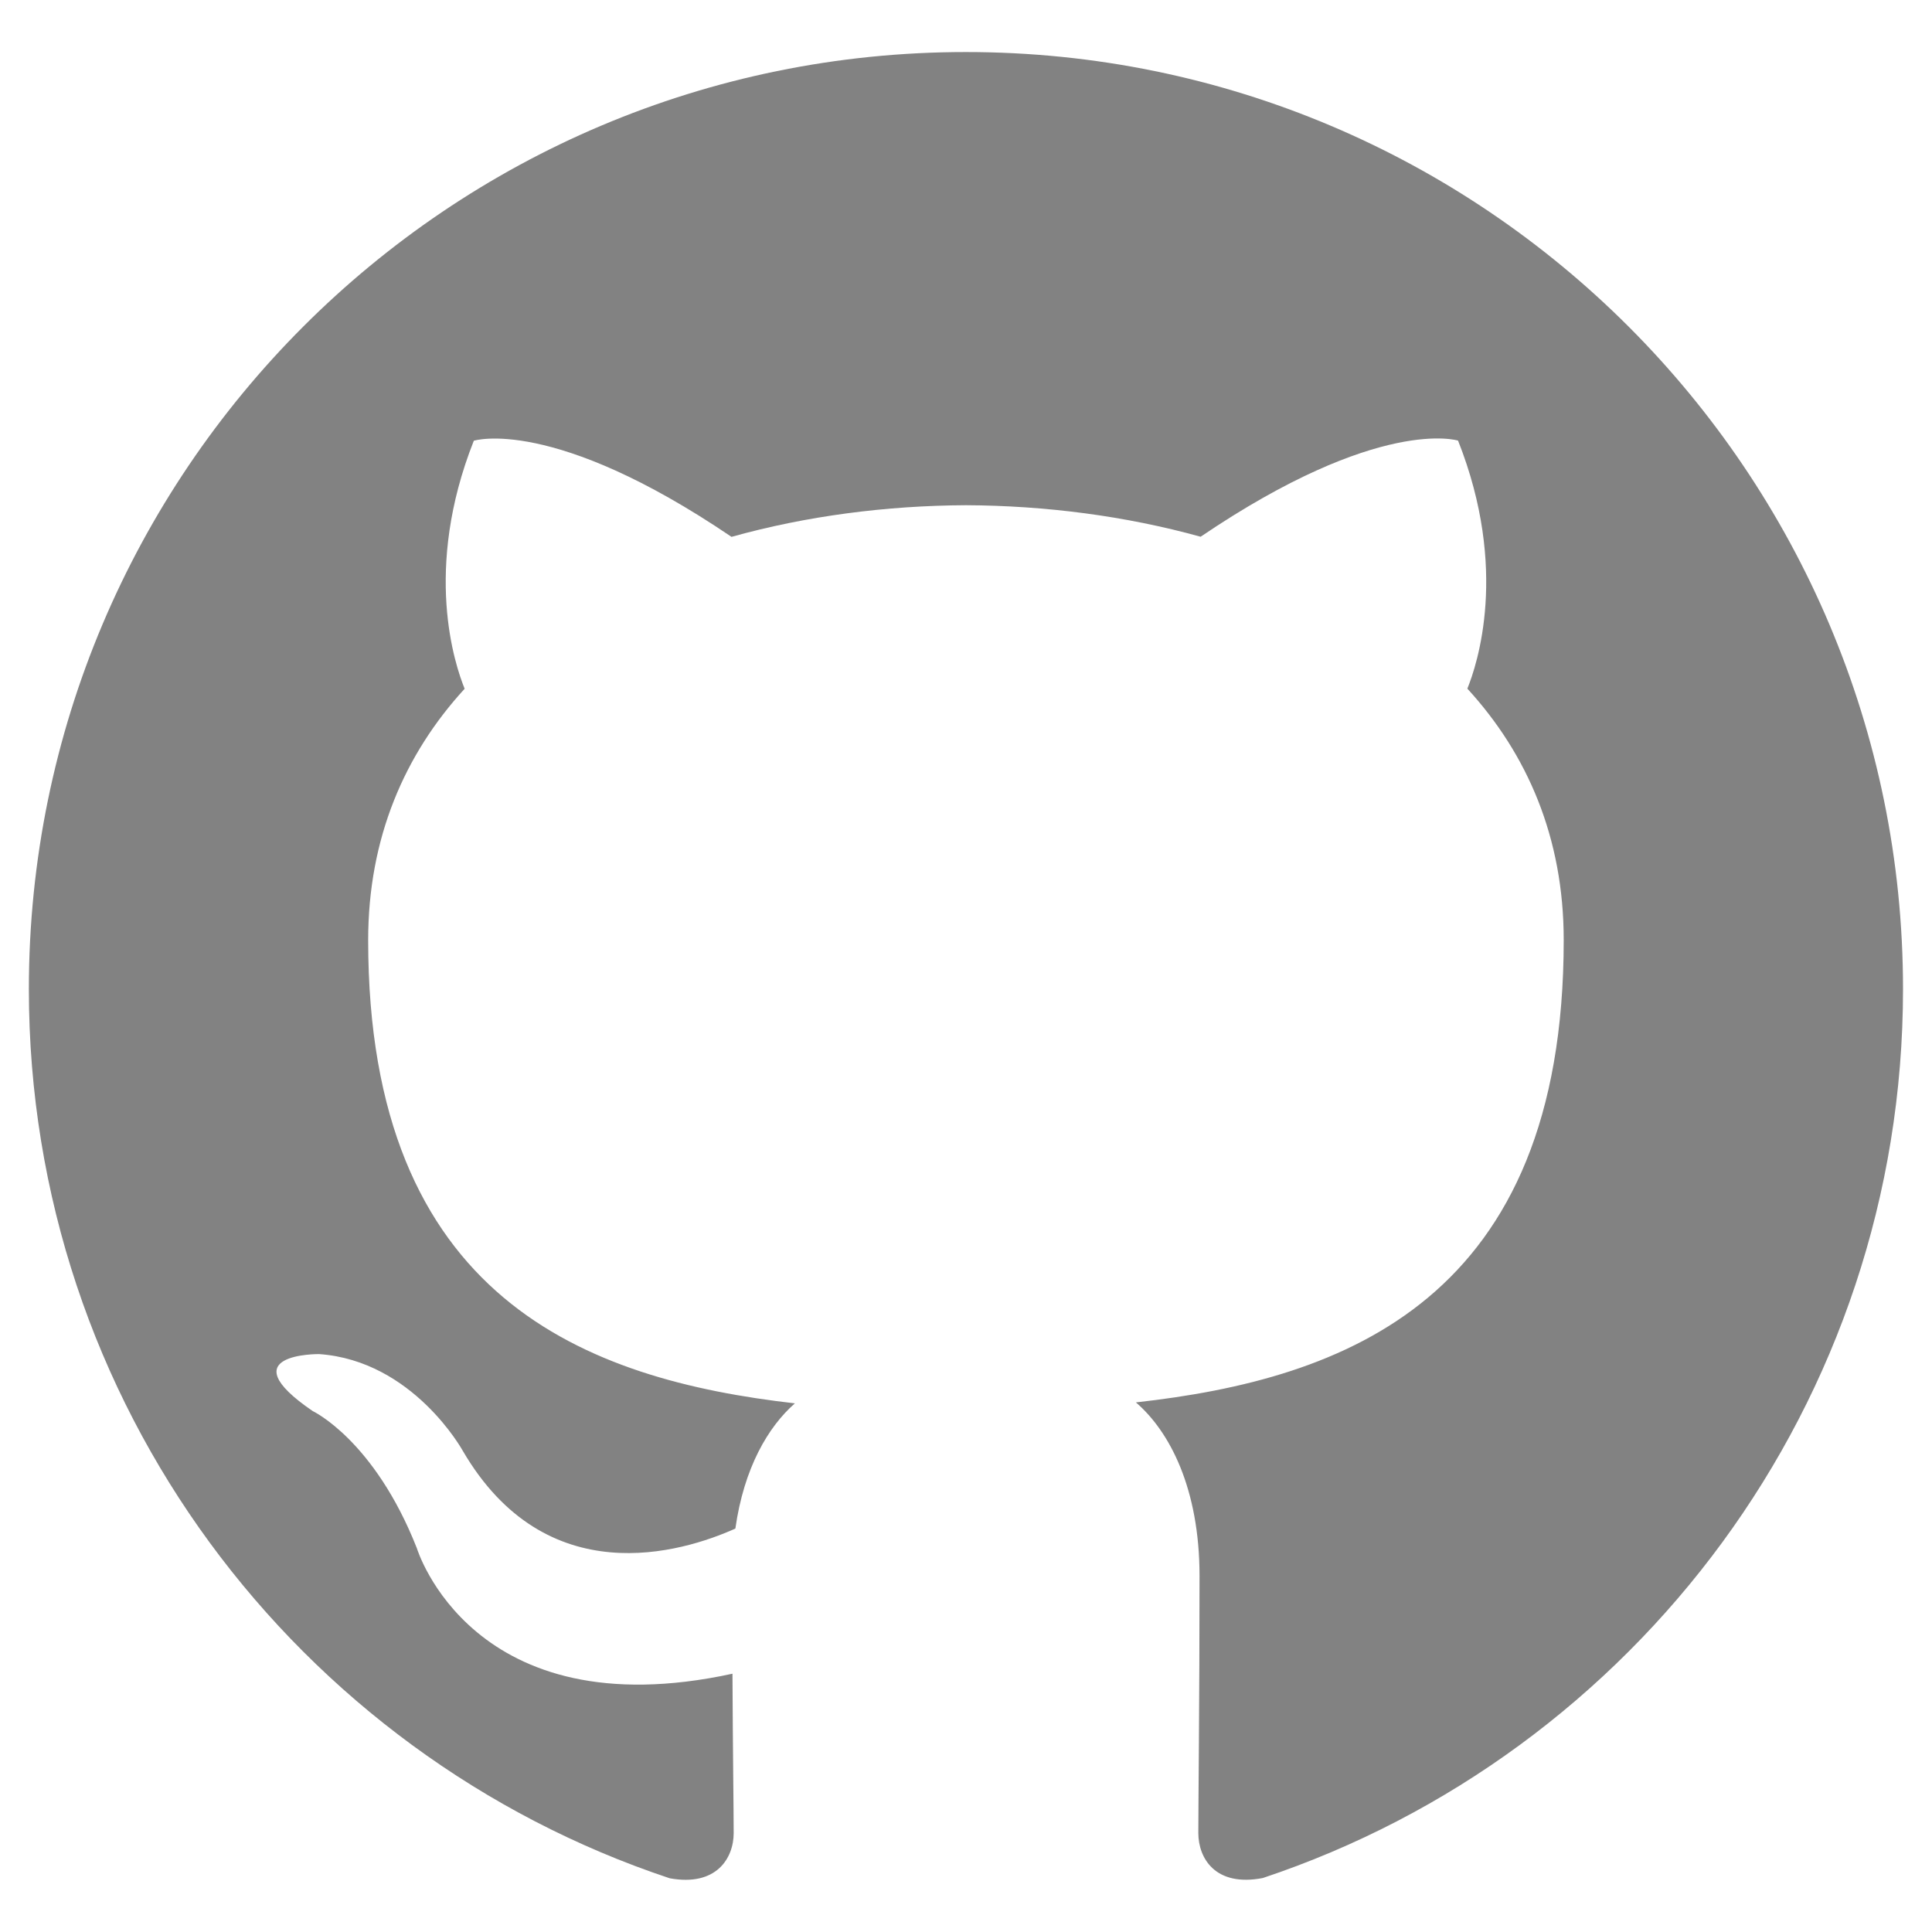
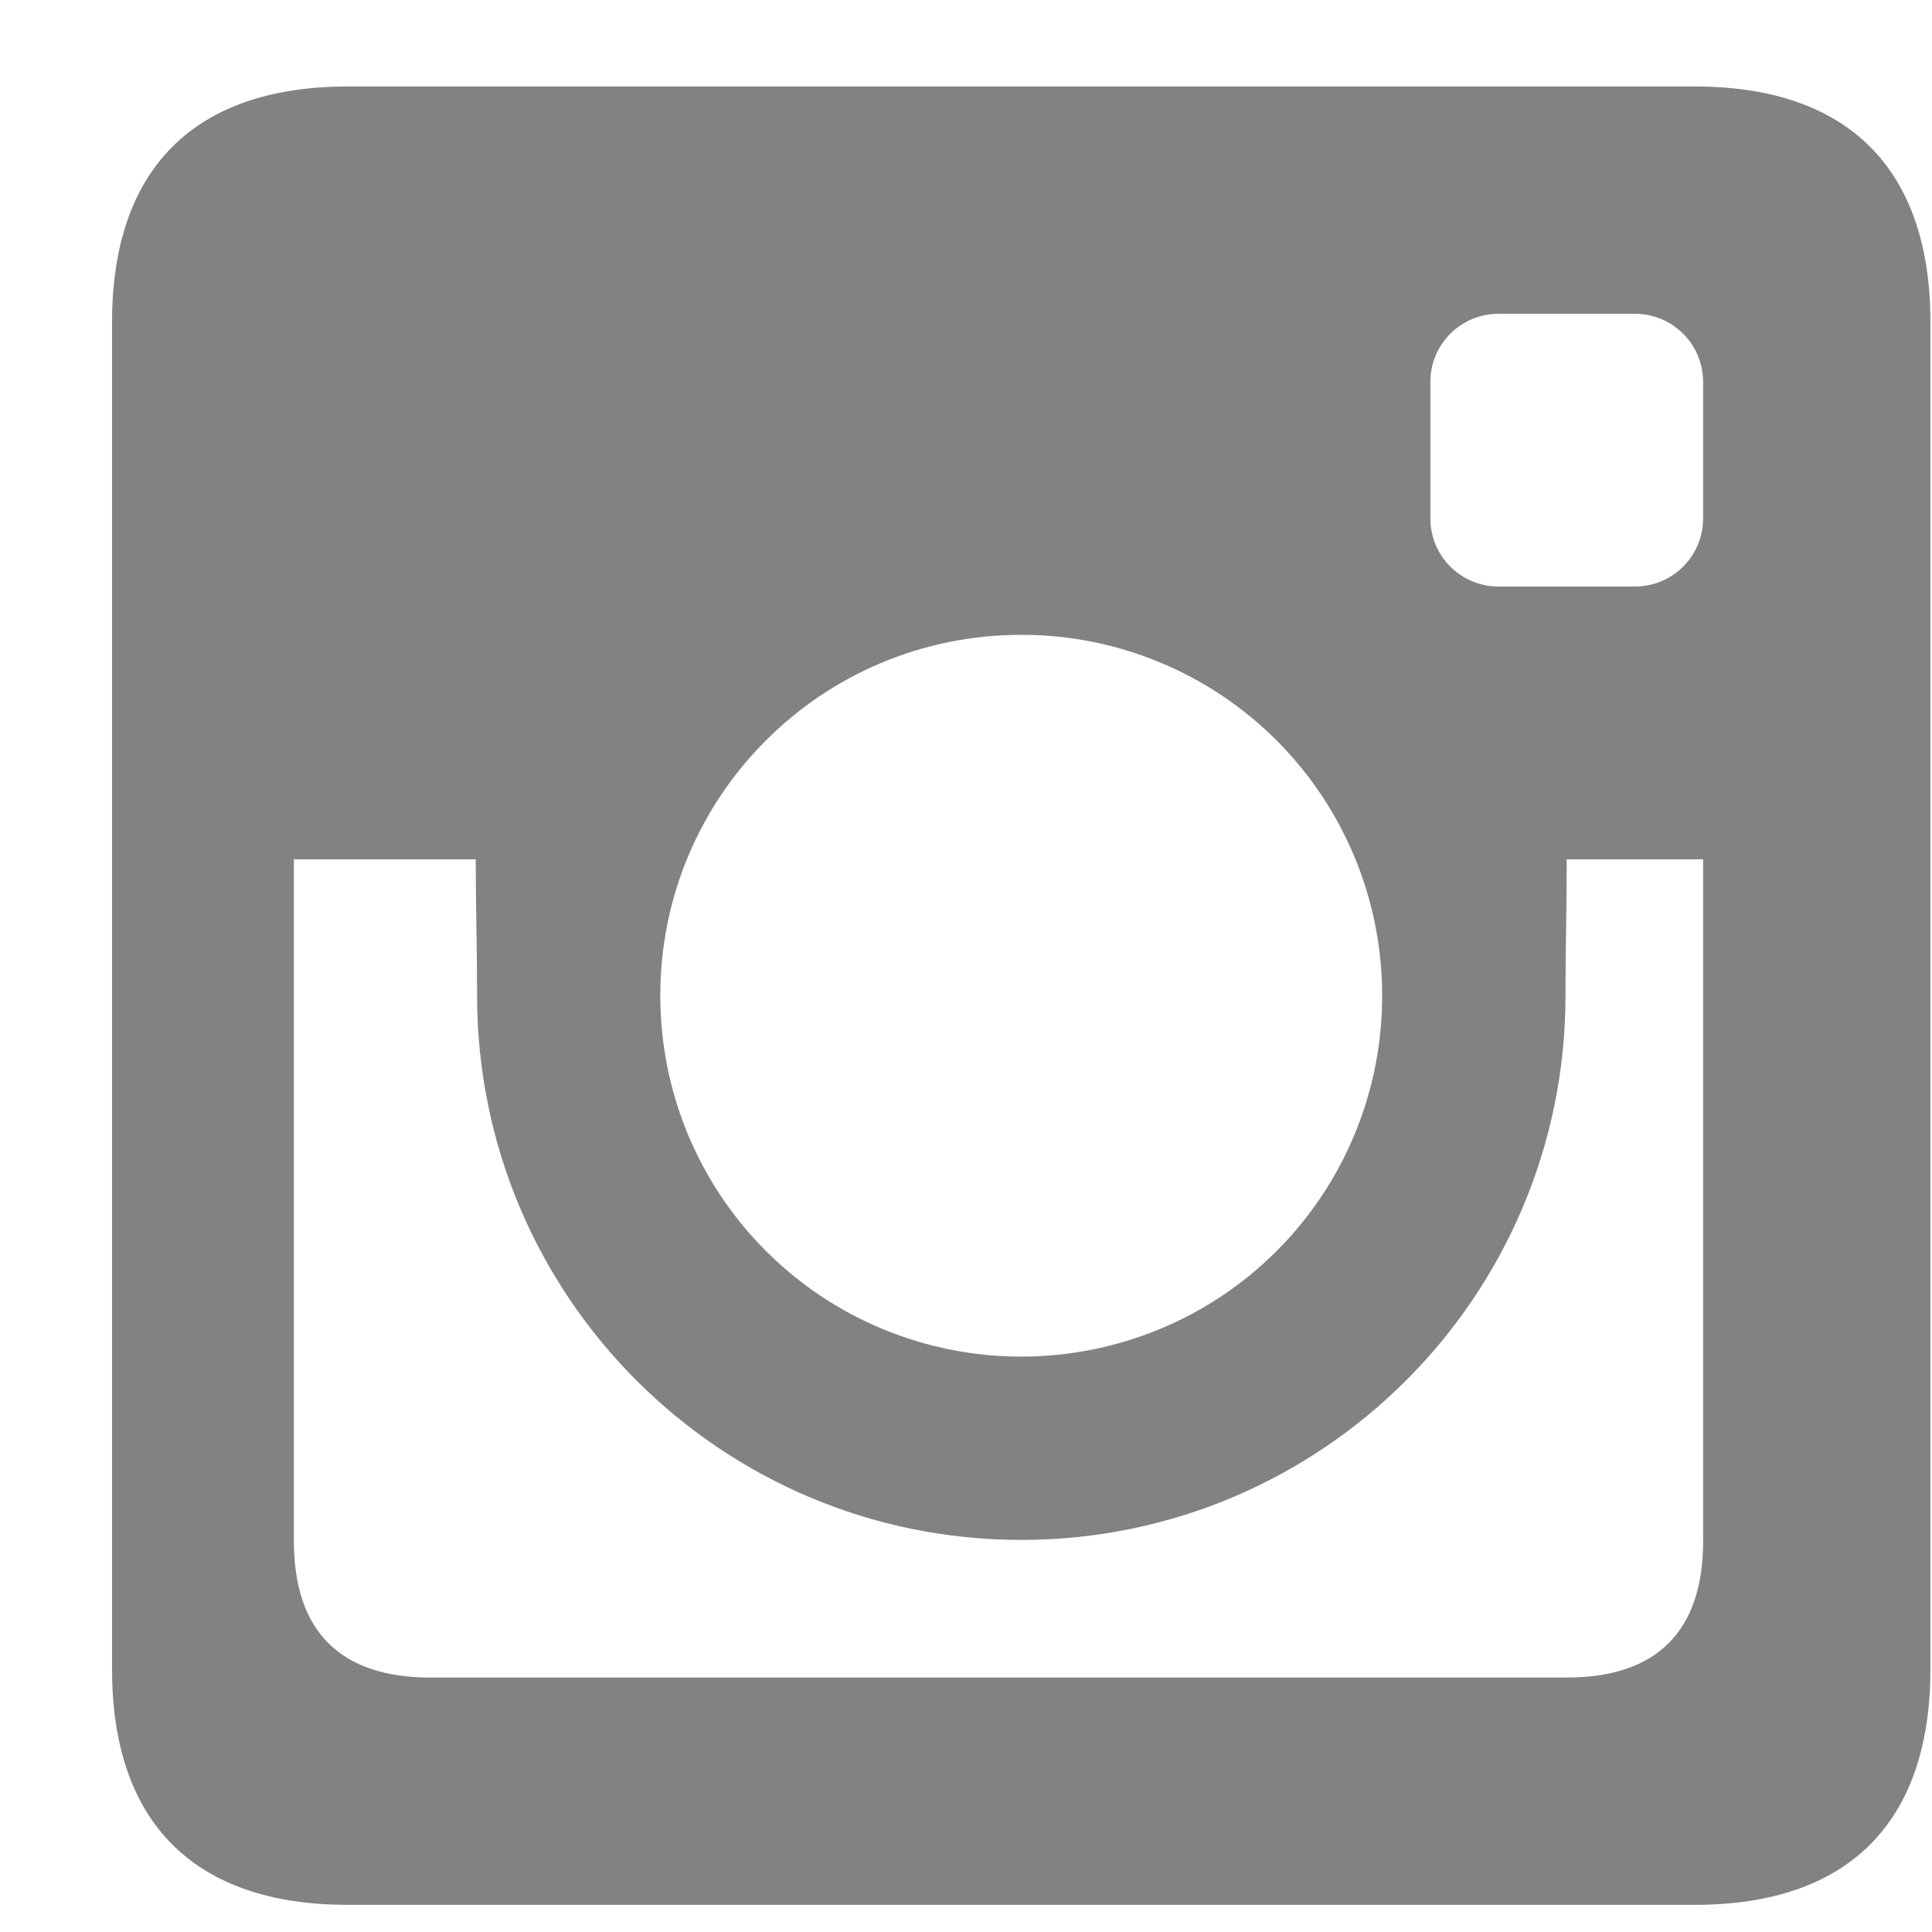
- <svg viewBox="0 0 16 16">
-   <path fill="#828282" d="M7.999,0.431c-4.285,0-7.76,3.474-7.76,7.761 c0,3.428,2.223,6.337,5.307,7.363c0.388,0.071,0.53-0.168,0.53-0.374c0-0.184-0.007-0.672-0.01-1.32 c-2.159,0.469-2.614-1.04-2.614-1.04c-0.353-0.896-0.862-1.135-0.862-1.135c-0.705-0.481,0.053-0.472,0.053-0.472 c0.779,0.055,1.189,0.8,1.189,0.8c0.692,1.186,1.816,0.843,2.258,0.645c0.071-0.502,0.271-0.843,0.493-1.037 C4.86,11.425,3.049,10.76,3.049,7.786c0-0.847,0.302-1.54,0.799-2.082C3.768,5.507,3.501,4.718,3.924,3.65 c0,0,0.652-0.209,2.134,0.796C6.677,4.273,7.34,4.187,8,4.184c0.659,0.003,1.323,0.089,1.943,0.261 c1.482-1.004,2.132-0.796,2.132-0.796c0.423,1.068,0.157,1.857,0.077,2.054c0.497,0.542,0.798,1.235,0.798,2.082 c0,2.981-1.814,3.637-3.543,3.829c0.279,0.24,0.527,0.713,0.527,1.437c0,1.037-0.01,1.874-0.01,2.129 c0,0.208,0.14,0.449,0.534,0.373c3.081-1.028,5.302-3.935,5.302-7.362C15.76,3.906,12.285,0.431,7.999,0.431z" />
+ <svg xmlns="http://www.w3.org/2000/svg" width="17" height="17" viewBox="0 0 17 17" fill="none">
+   <path d="M4.198 8.761C4.198 11.405 6.342 13.55 8.986 13.55C11.63 13.55 13.775 11.405 13.775 8.761C13.775 8.345 13.786 7.961 13.786 7.561H14.986V13.561C14.986 14.353 14.578 14.761 13.786 14.761H3.786C2.994 14.761 2.586 14.353 2.586 13.561V7.561H4.186C4.186 7.961 4.198 8.345 4.198 8.761ZM0.986 2.833V14.689C0.986 16.037 1.71 16.761 3.058 16.761H14.914C16.262 16.761 16.986 16.037 16.986 14.689V2.833C16.986 1.486 16.262 0.761 14.914 0.761H3.058C1.71 0.761 0.986 1.486 0.986 2.833ZM5.81 8.761C5.81 7.005 7.23 5.586 8.986 5.586C9.403 5.585 9.817 5.667 10.202 5.827C10.588 5.986 10.938 6.22 11.233 6.515C11.528 6.81 11.761 7.16 11.921 7.546C12.08 7.931 12.162 8.344 12.162 8.761C12.162 9.178 12.081 9.592 11.921 9.977C11.762 10.363 11.528 10.713 11.233 11.008C10.938 11.303 10.588 11.537 10.202 11.696C9.817 11.855 9.403 11.937 8.986 11.937C8.569 11.937 8.156 11.855 7.771 11.696C7.385 11.537 7.035 11.303 6.74 11.008C6.445 10.713 6.211 10.363 6.051 9.977C5.892 9.592 5.81 9.179 5.81 8.761ZM12.586 3.361C12.586 3.029 12.854 2.761 13.186 2.761H14.386C14.718 2.761 14.986 3.029 14.986 3.361V4.561C14.986 4.893 14.718 5.161 14.386 5.161H13.186C12.854 5.161 12.586 4.893 12.586 4.561V3.361Z" fill="#828282" />
</svg>
